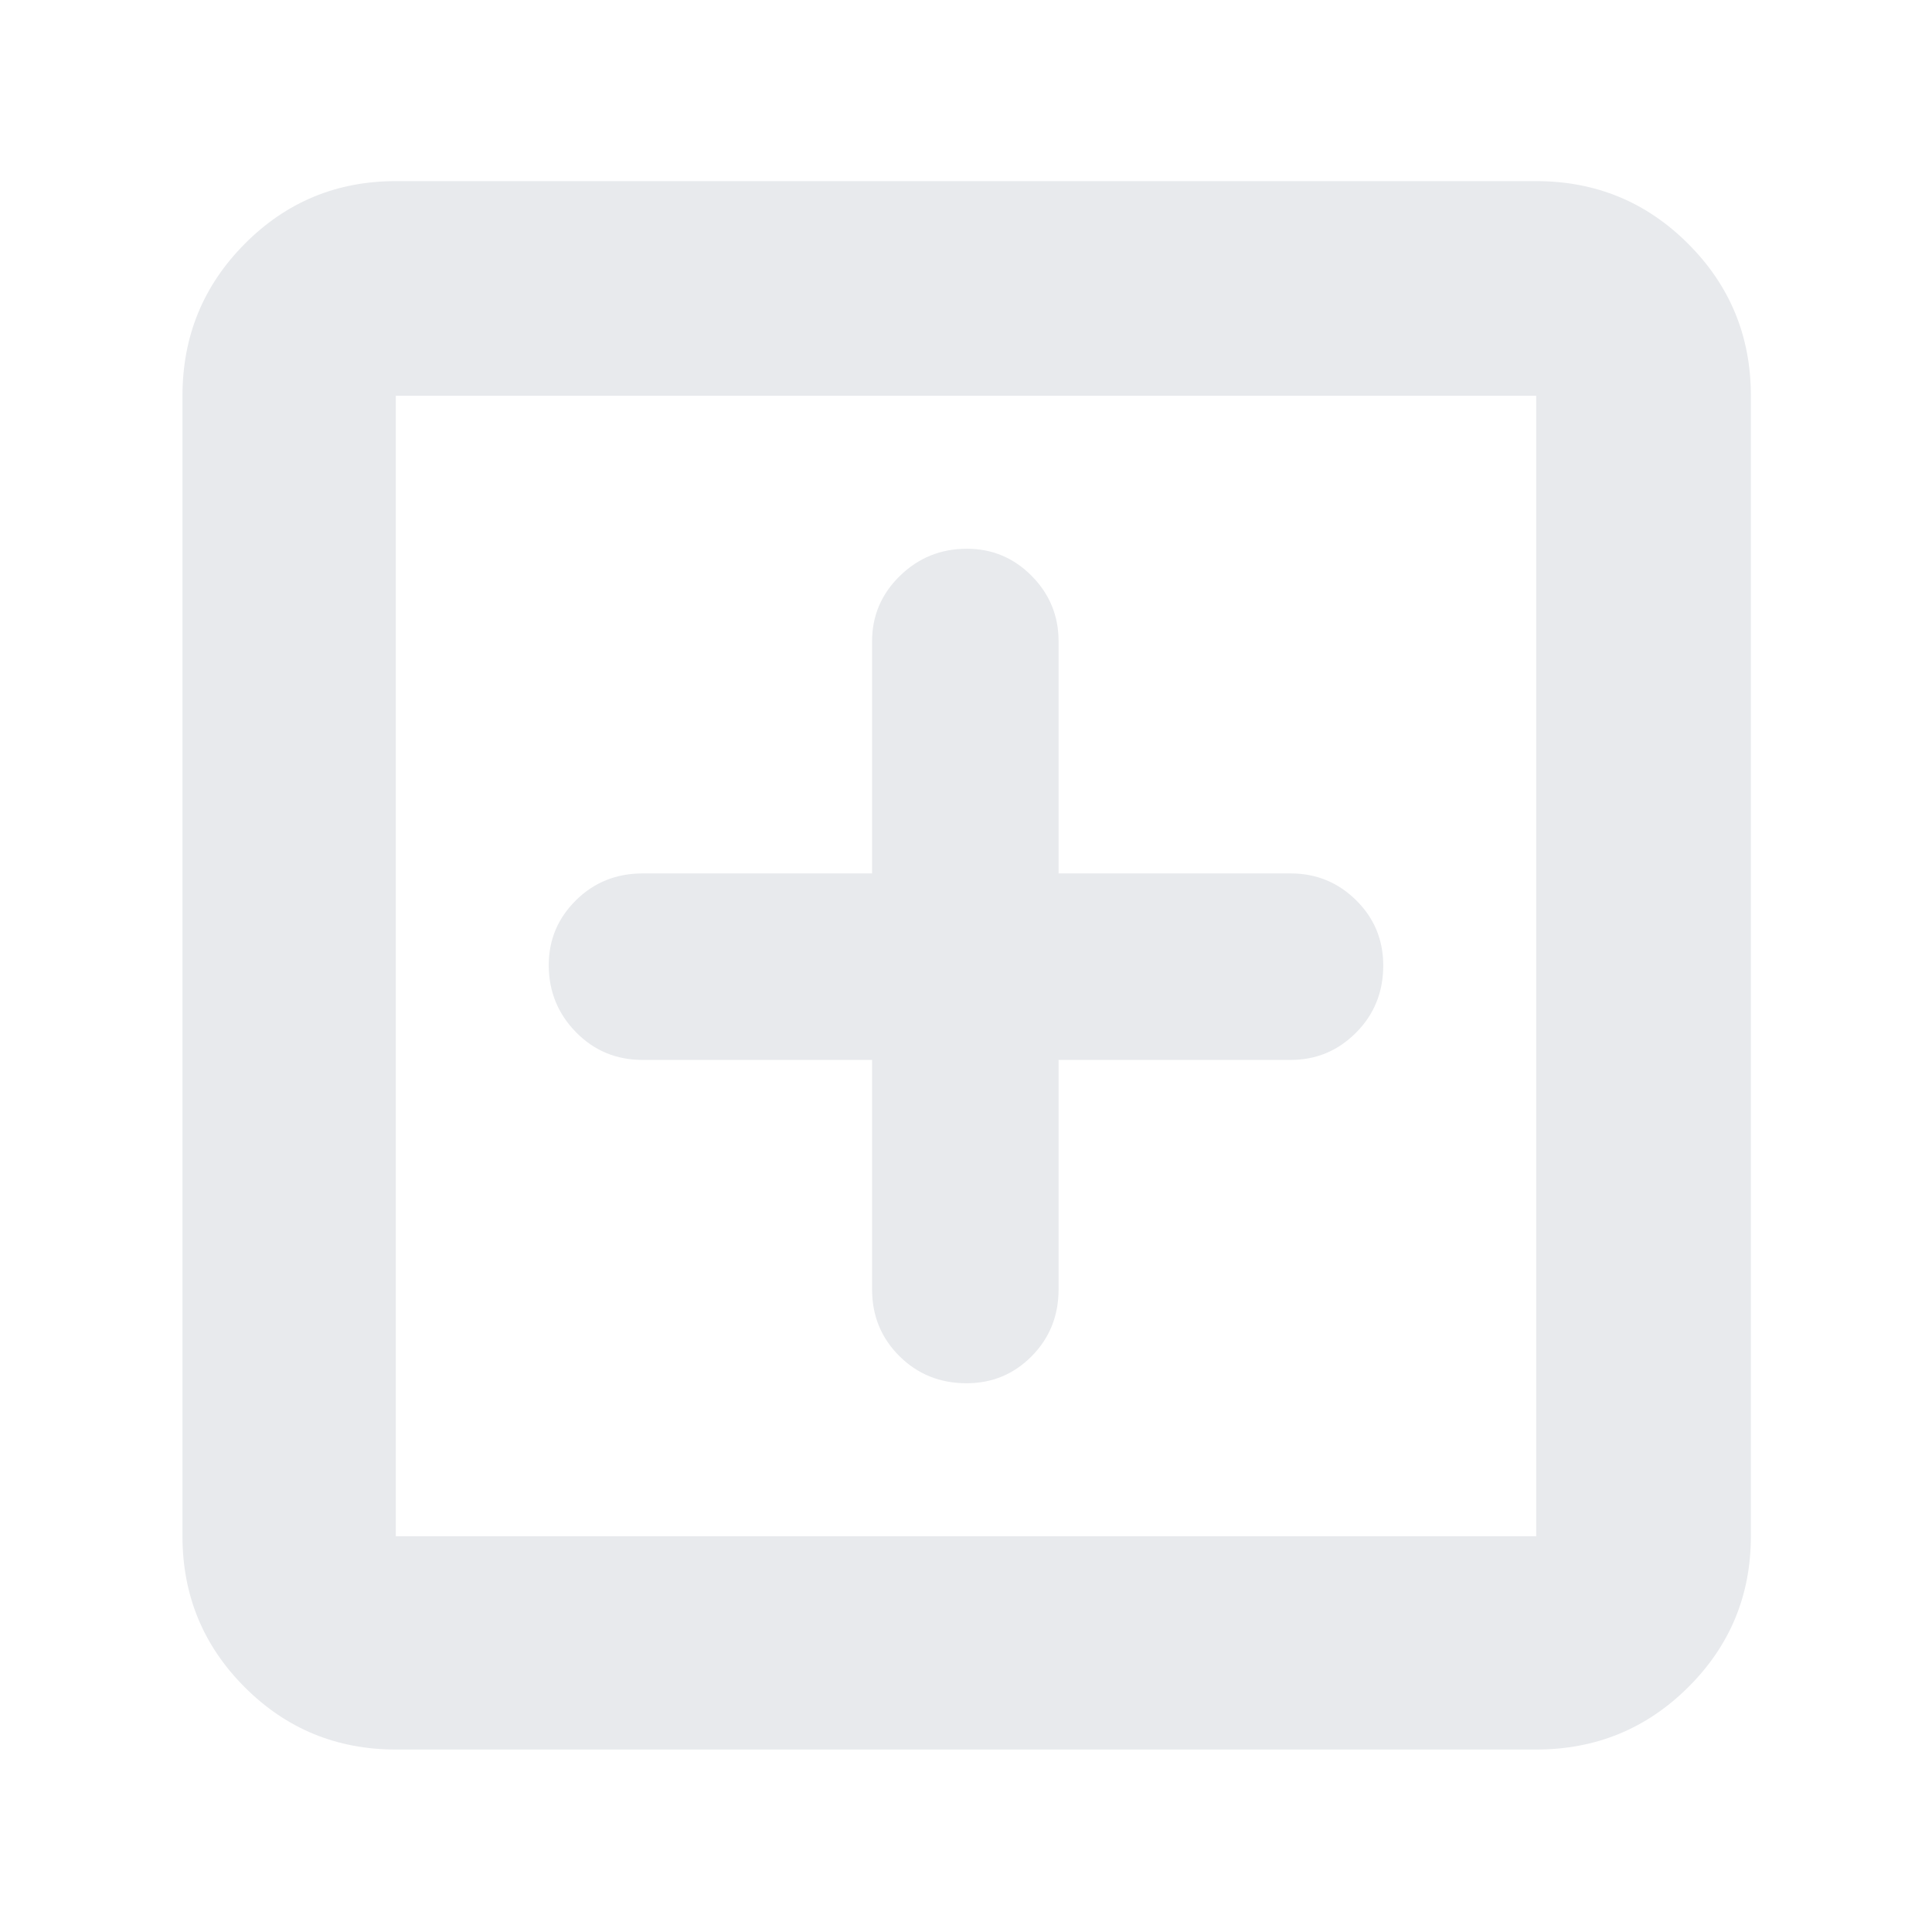
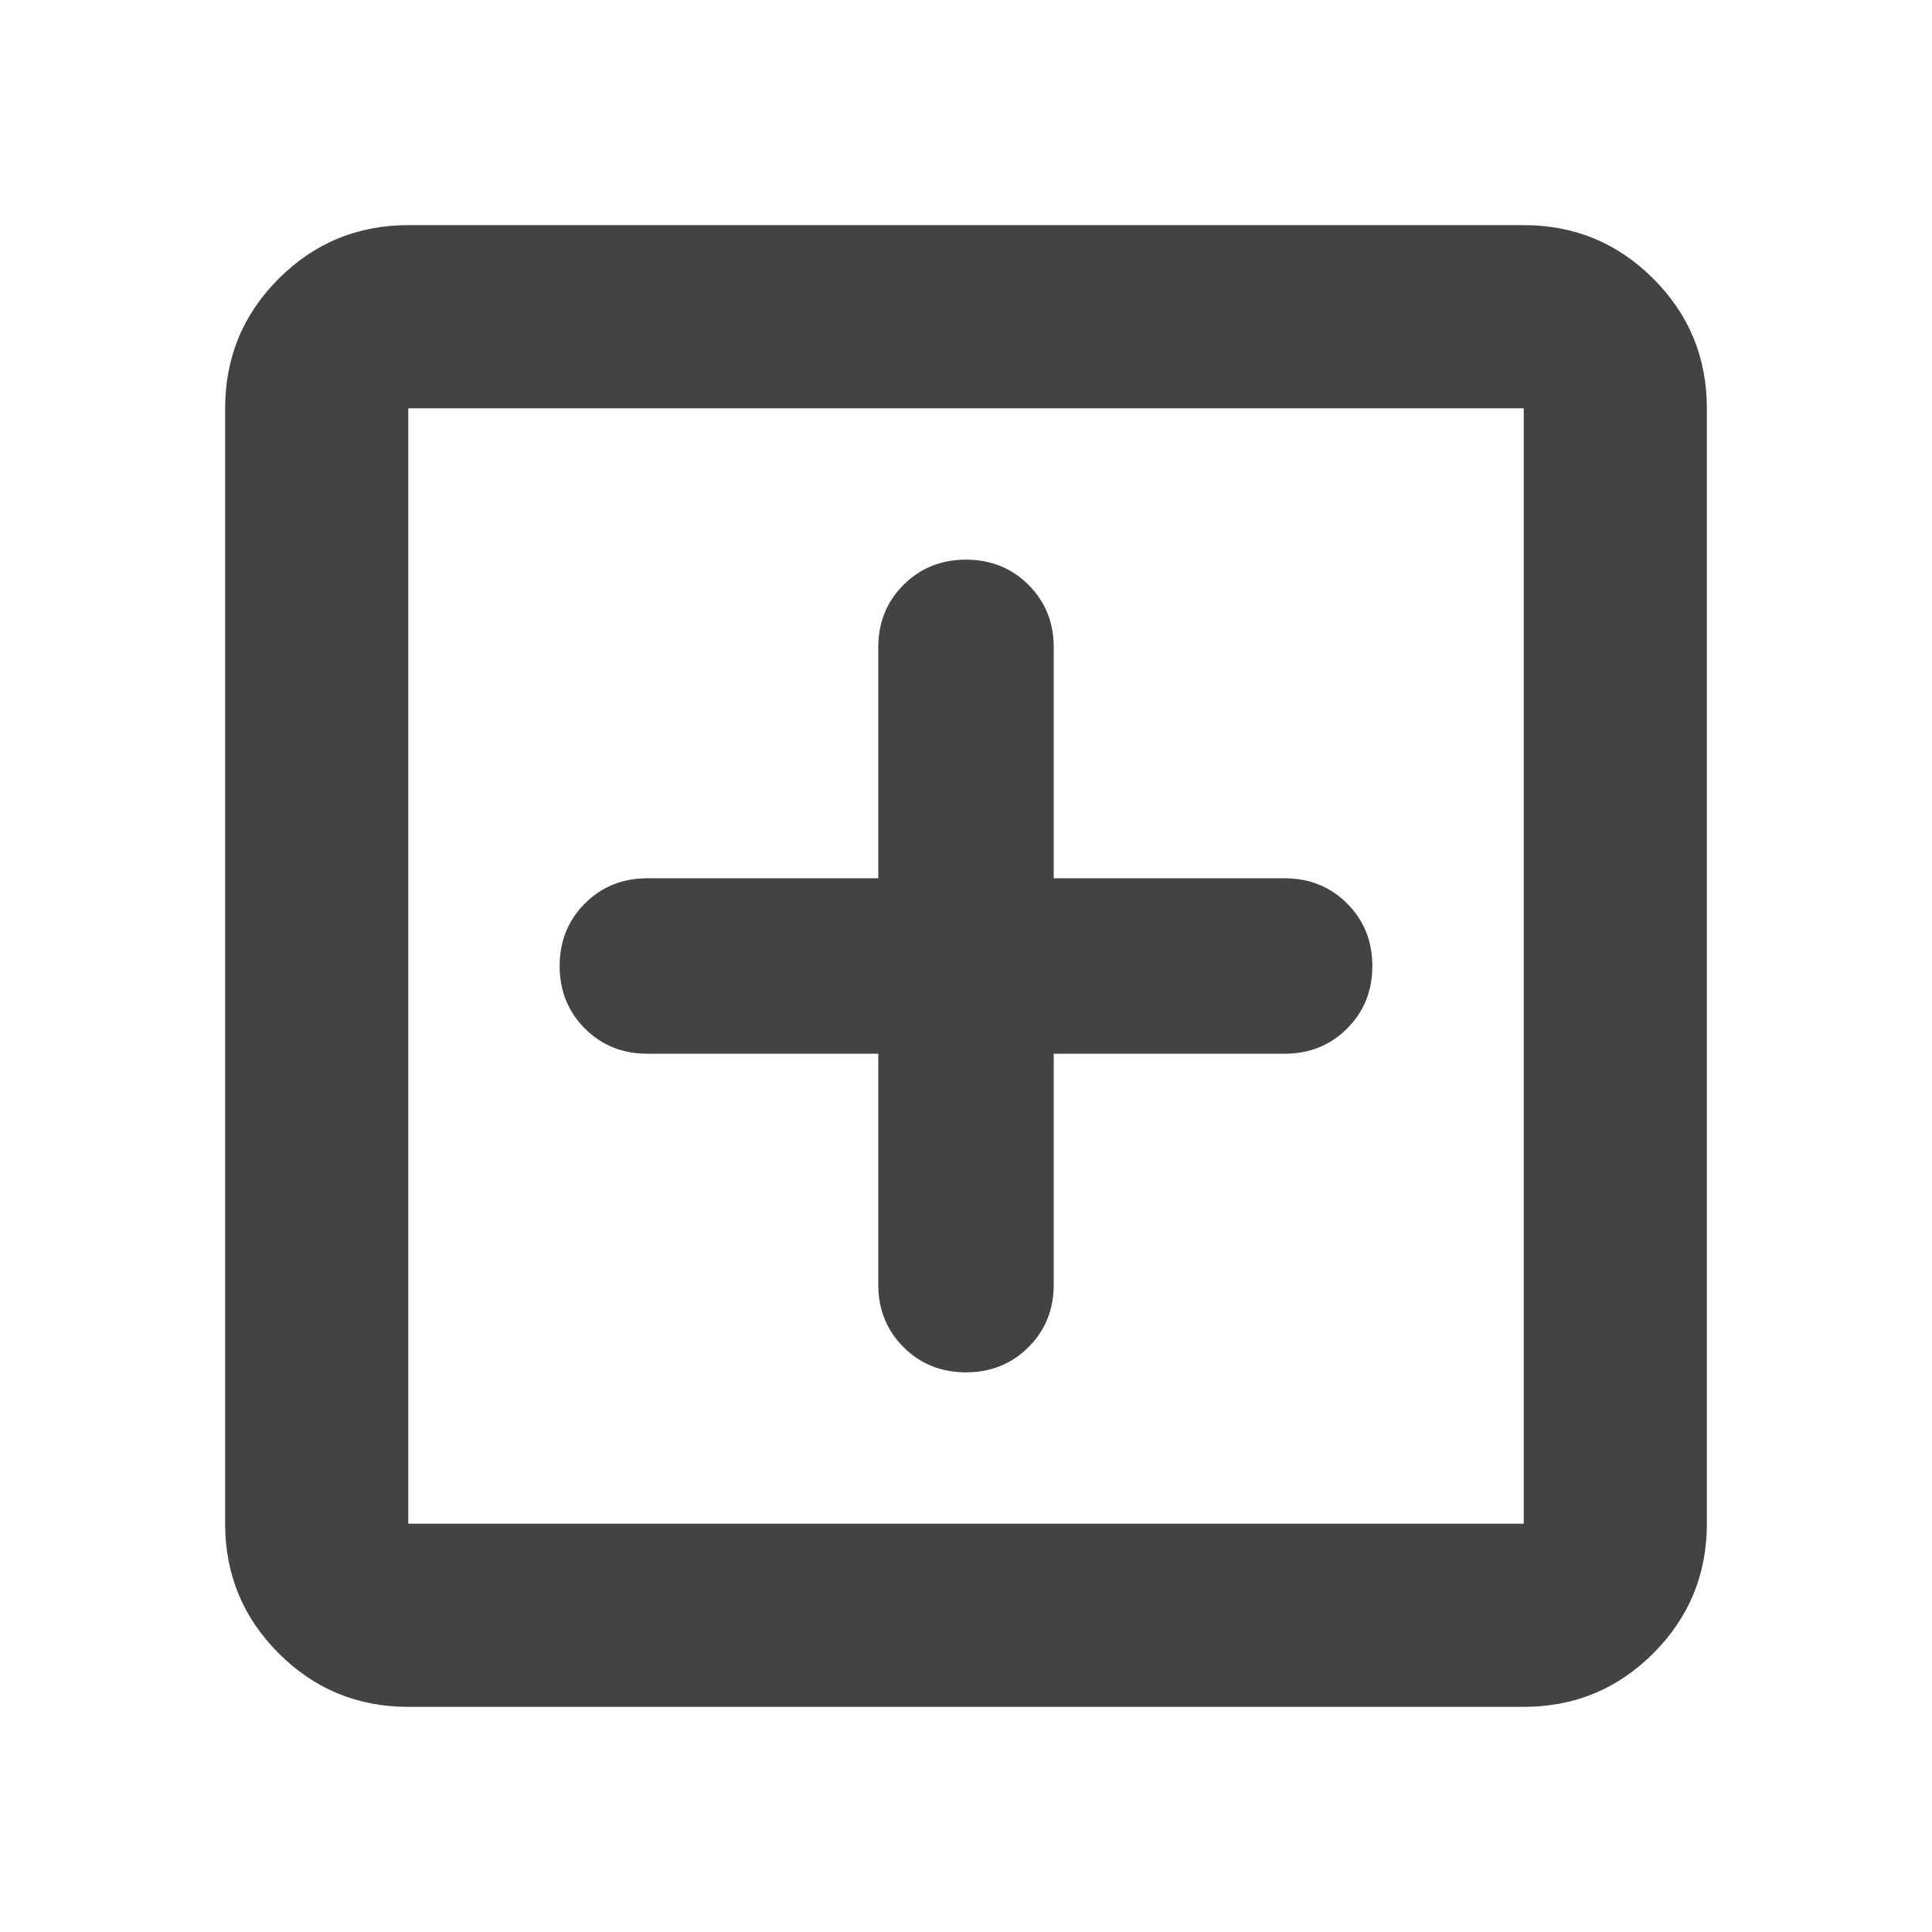
- <svg xmlns="http://www.w3.org/2000/svg" height="24px" viewBox="0 -960 960 960" width="24px" fill="#e8eaed">
-   <path d="M433.33-433.33v114q0 19.67 13.57 33.17 13.57 13.49 33.36 13.49 19.11 0 32.43-13.49Q526-299.66 526-319.33v-114h115.33q19.01 0 32.51-13.57 13.49-13.57 13.49-33.36 0-19.11-13.49-32.43Q660.34-526 641.33-526H526v-115.33q0-19.01-13.37-32.51-13.37-13.49-32.19-13.49-19.48 0-33.29 13.49-13.82 13.5-13.82 32.51V-526h-114q-19.67 0-33.17 13.37-13.49 13.37-13.49 32.19 0 19.48 13.49 33.29 13.5 13.82 33.17 13.82h114ZM196.67-90.67q-44.1 0-75.05-30.95-30.95-30.95-30.95-75.05v-566.66q0-44.38 30.95-75.52Q152.57-870 196.67-870h566.66q44.38 0 75.52 31.15Q870-807.71 870-763.33v566.66q0 44.1-31.15 75.05-31.14 30.95-75.52 30.95H196.67Zm0-106h566.66v-566.66H196.67v566.66Zm0-566.66v566.66-566.66Z" />
+ <svg xmlns="http://www.w3.org/2000/svg" height="24px" viewBox="0 -960 960 960" width="24px" fill="#434343">
+   <path d="M436.41-436.41v114.74q0 18.52 12.53 31.05 12.54 12.53 31.06 12.53t31.06-12.53q12.53-12.53 12.53-31.05v-114.74h114.74q18.52 0 31.05-12.53 12.53-12.54 12.53-31.06t-12.53-31.06q-12.53-12.53-31.05-12.53H523.59v-114.74q0-18.52-12.53-31.05-12.54-12.53-31.06-12.53t-31.06 12.53q-12.53 12.53-12.53 31.05v114.74H321.67q-18.52 0-31.05 12.53-12.53 12.54-12.53 31.06t12.53 31.06q12.53 12.53 31.05 12.53h114.74ZM202.87-111.87q-37.78 0-64.39-26.61t-26.61-64.39v-554.26q0-37.78 26.61-64.39t64.39-26.61h554.26q37.78 0 64.39 26.61t26.61 64.39v554.26q0 37.78-26.61 64.39t-64.39 26.61H202.87Zm0-91h554.26v-554.26H202.87v554.26Zm0-554.26v554.26-554.26Z" />
</svg>
